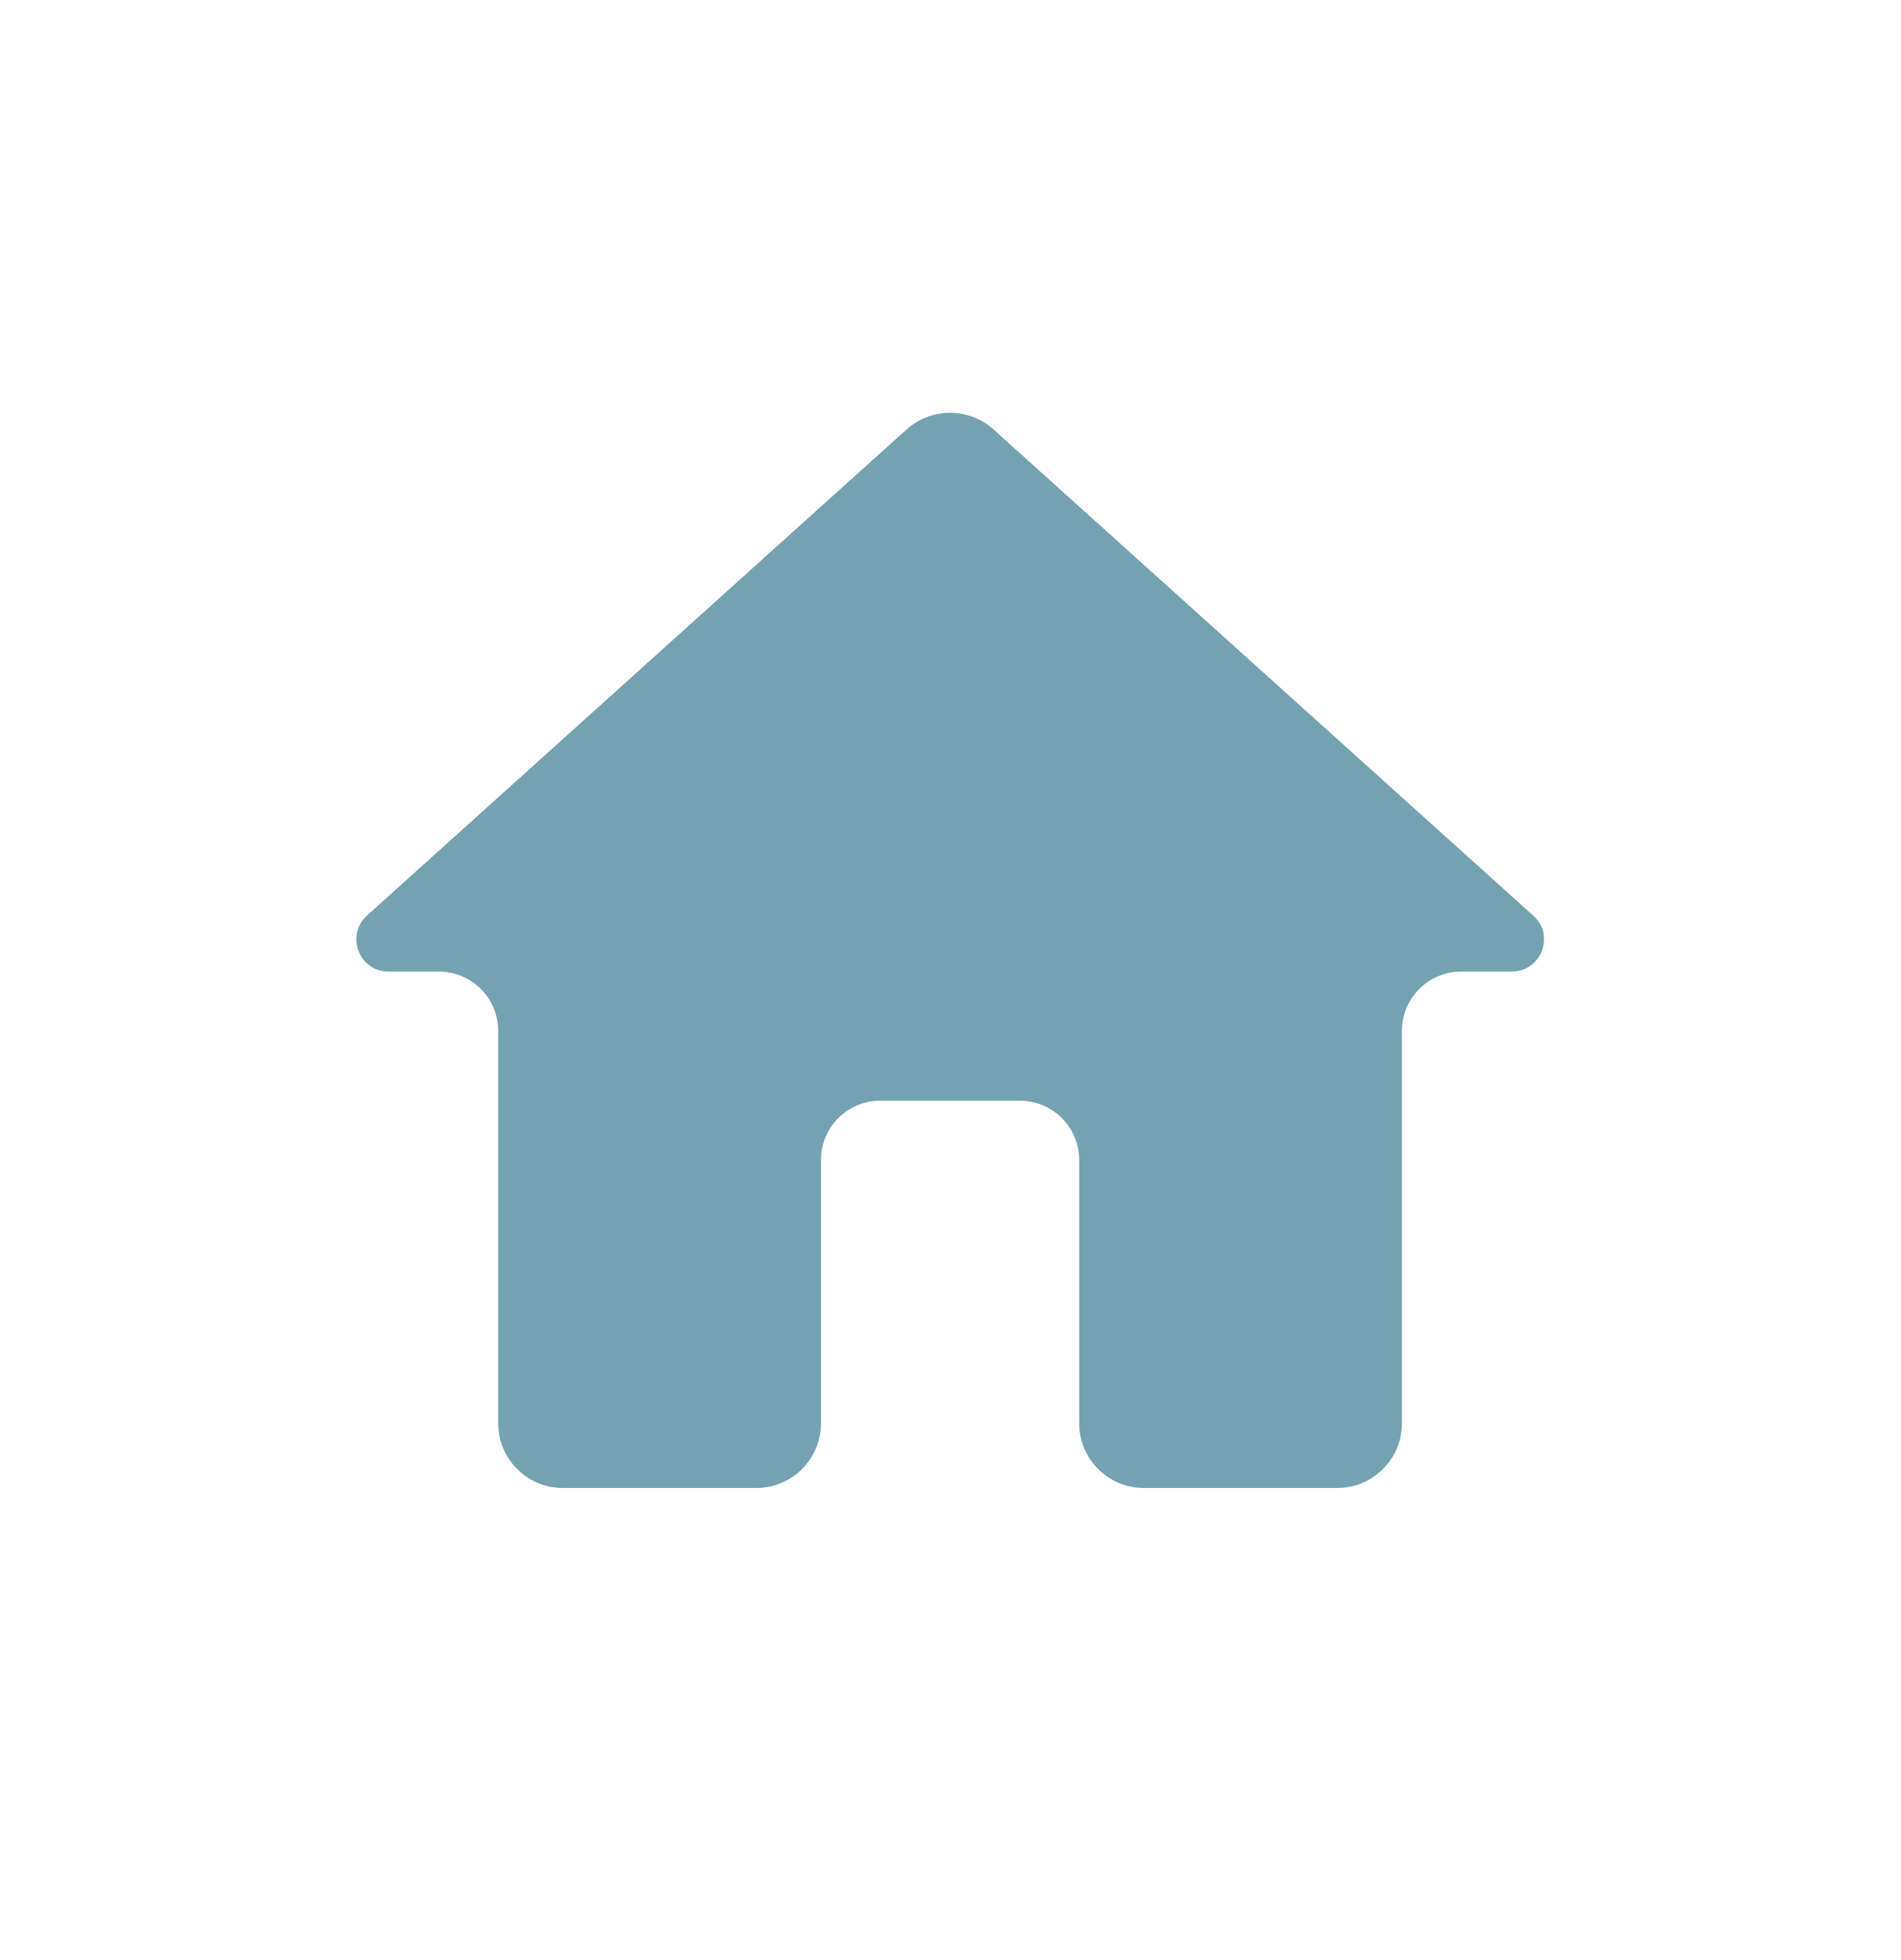
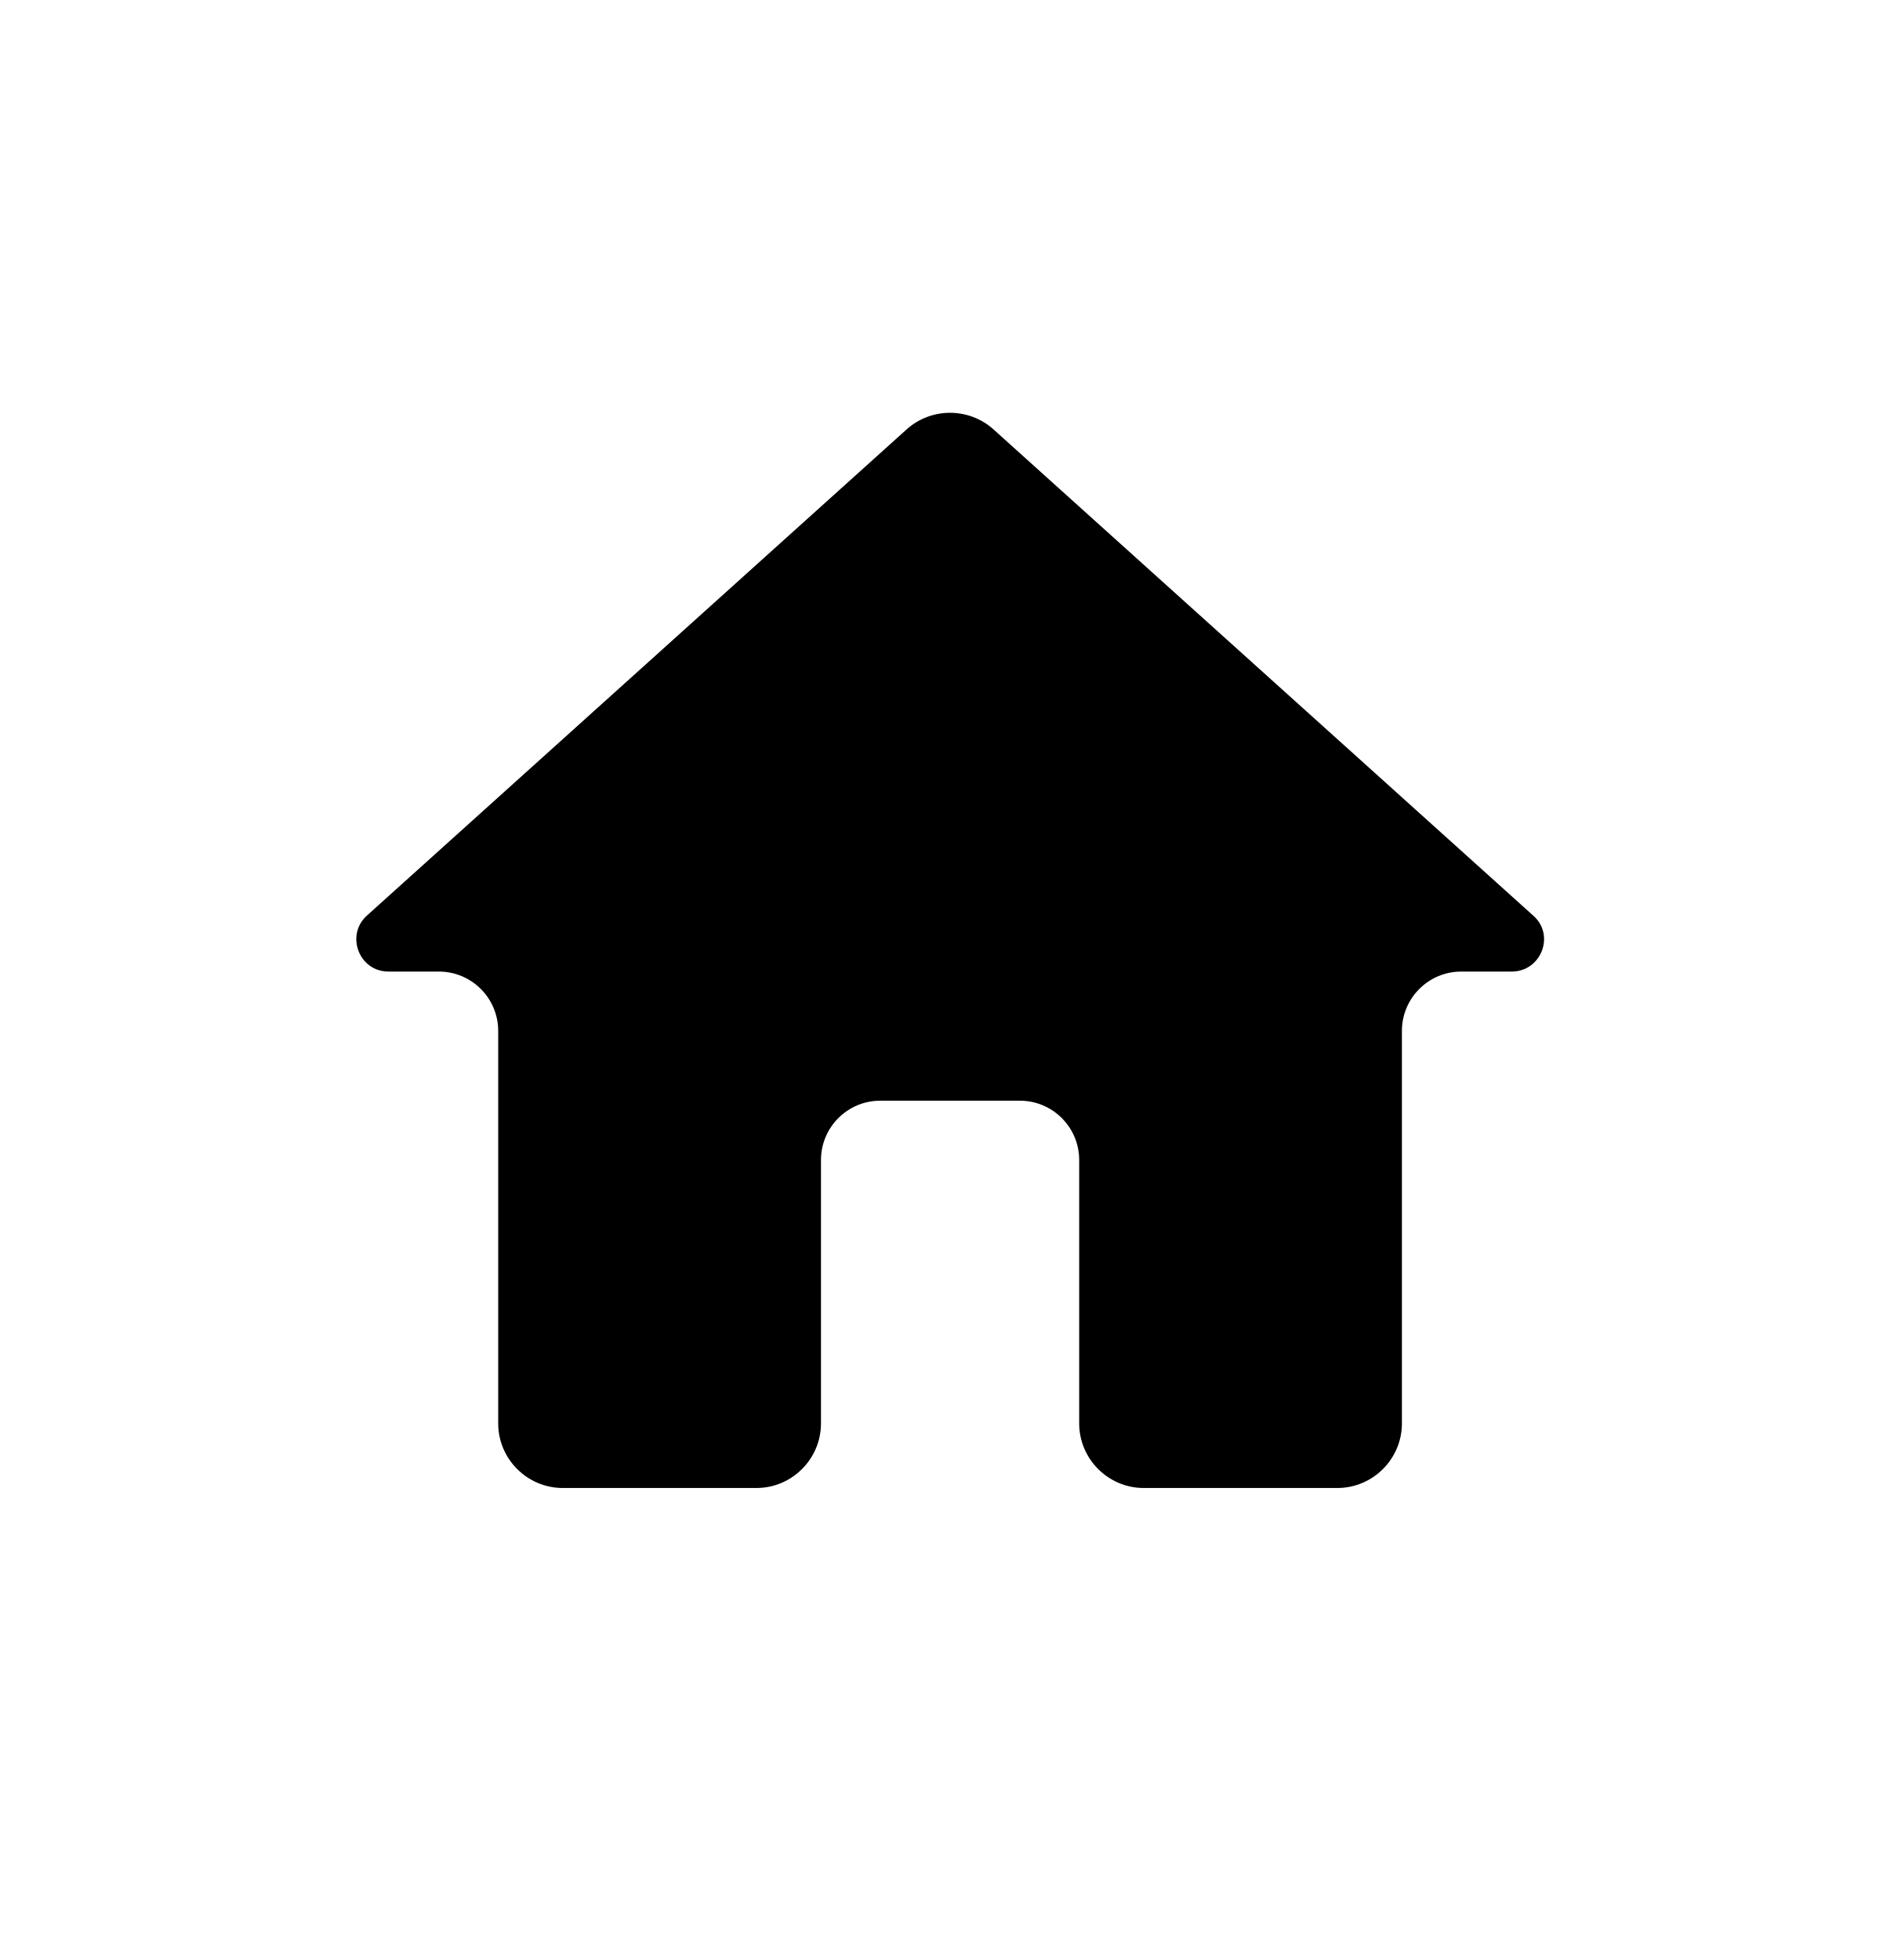
- <svg xmlns="http://www.w3.org/2000/svg" width="32" height="33" viewBox="0 0 32 33" fill="none">
-   <path d="M13.824 23.966V19.532C13.824 18.979 14.271 18.532 14.824 18.532H17.172C17.724 18.532 18.172 18.979 18.172 19.532V23.966C18.172 24.564 18.661 25.053 19.258 25.053H22.519C23.117 25.053 23.606 24.564 23.606 23.966V17.358C23.606 16.805 24.054 16.358 24.606 16.358H25.454C25.954 16.358 26.193 15.738 25.813 15.412L16.726 7.227C16.313 6.858 15.682 6.858 15.269 7.227L6.182 15.412C5.813 15.738 6.041 16.358 6.541 16.358H7.389C7.941 16.358 8.389 16.805 8.389 17.358V23.966C8.389 24.564 8.878 25.053 9.476 25.053H12.737C13.335 25.053 13.824 24.564 13.824 23.966Z" fill="#74A2B2" />
+ <svg xmlns="http://www.w3.org/2000/svg" width="32" height="33" viewBox="0 0 32 33">
+   <path d="M13.824 23.966V19.532C13.824 18.979 14.271 18.532 14.824 18.532H17.172C17.724 18.532 18.172 18.979 18.172 19.532V23.966C18.172 24.564 18.661 25.053 19.258 25.053H22.519C23.117 25.053 23.606 24.564 23.606 23.966V17.358C23.606 16.805 24.054 16.358 24.606 16.358H25.454C25.954 16.358 26.193 15.738 25.813 15.412L16.726 7.227C16.313 6.858 15.682 6.858 15.269 7.227L6.182 15.412C5.813 15.738 6.041 16.358 6.541 16.358H7.389C7.941 16.358 8.389 16.805 8.389 17.358V23.966C8.389 24.564 8.878 25.053 9.476 25.053H12.737C13.335 25.053 13.824 24.564 13.824 23.966Z" />
</svg>
